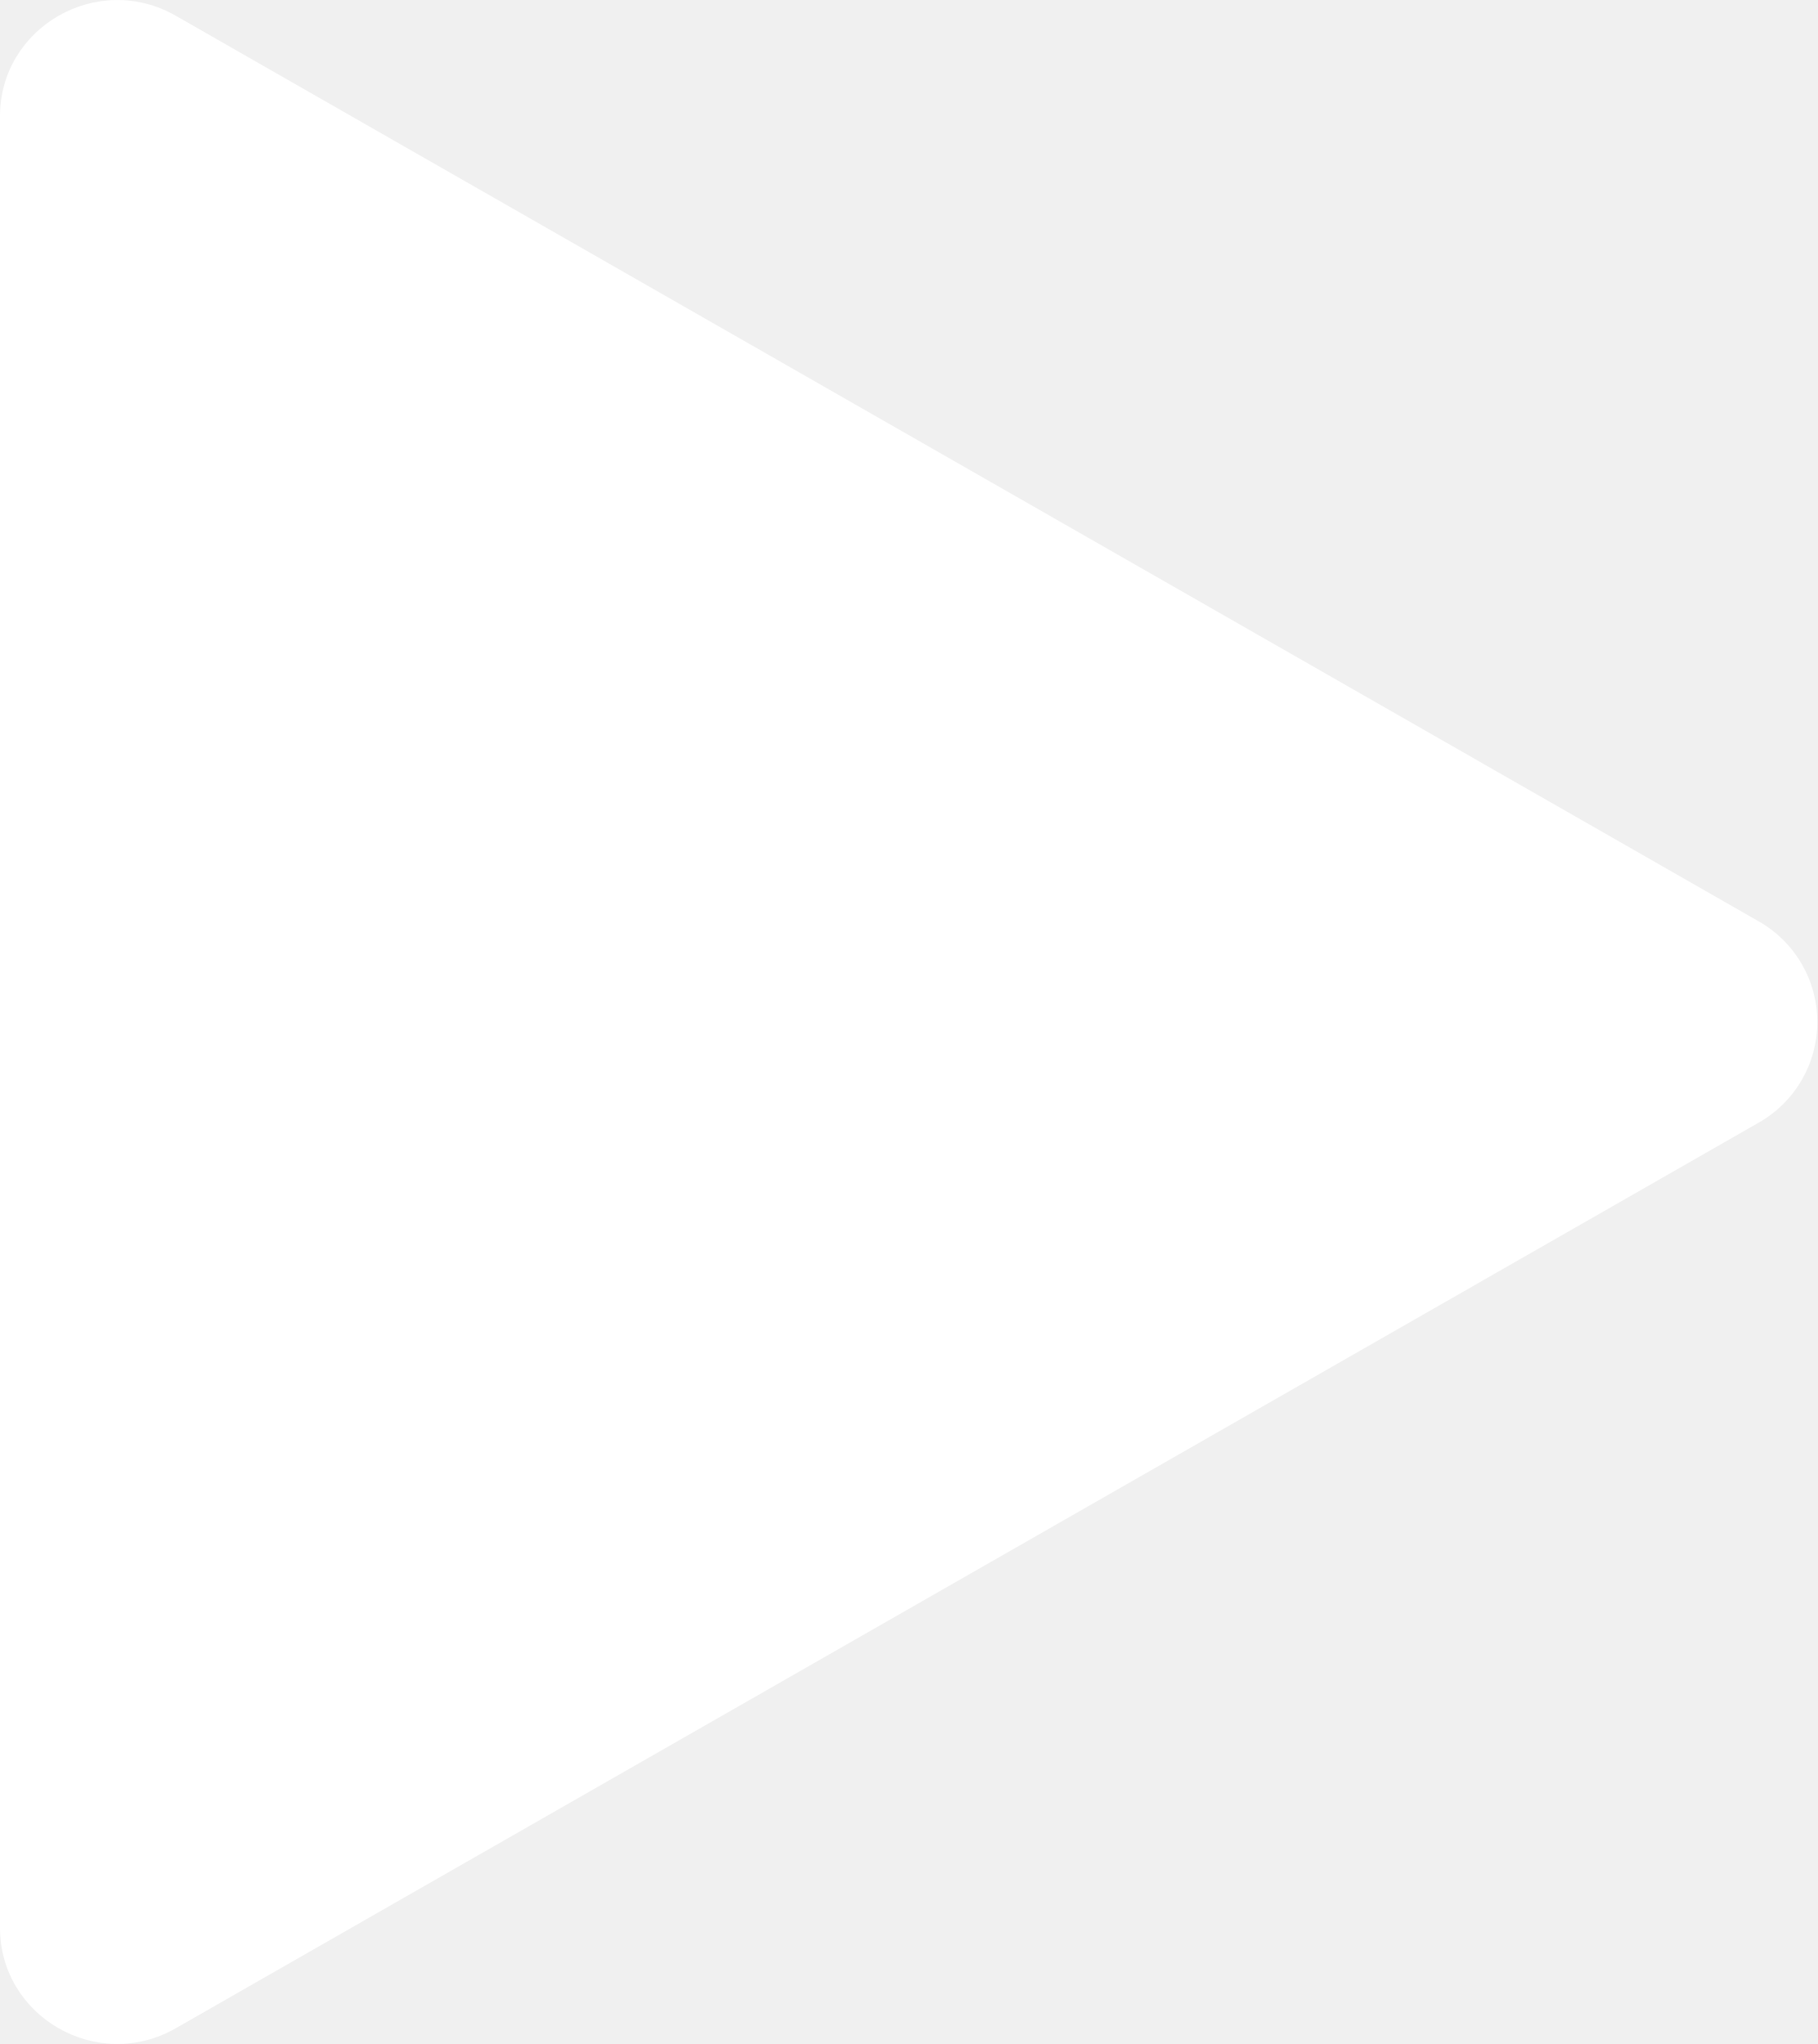
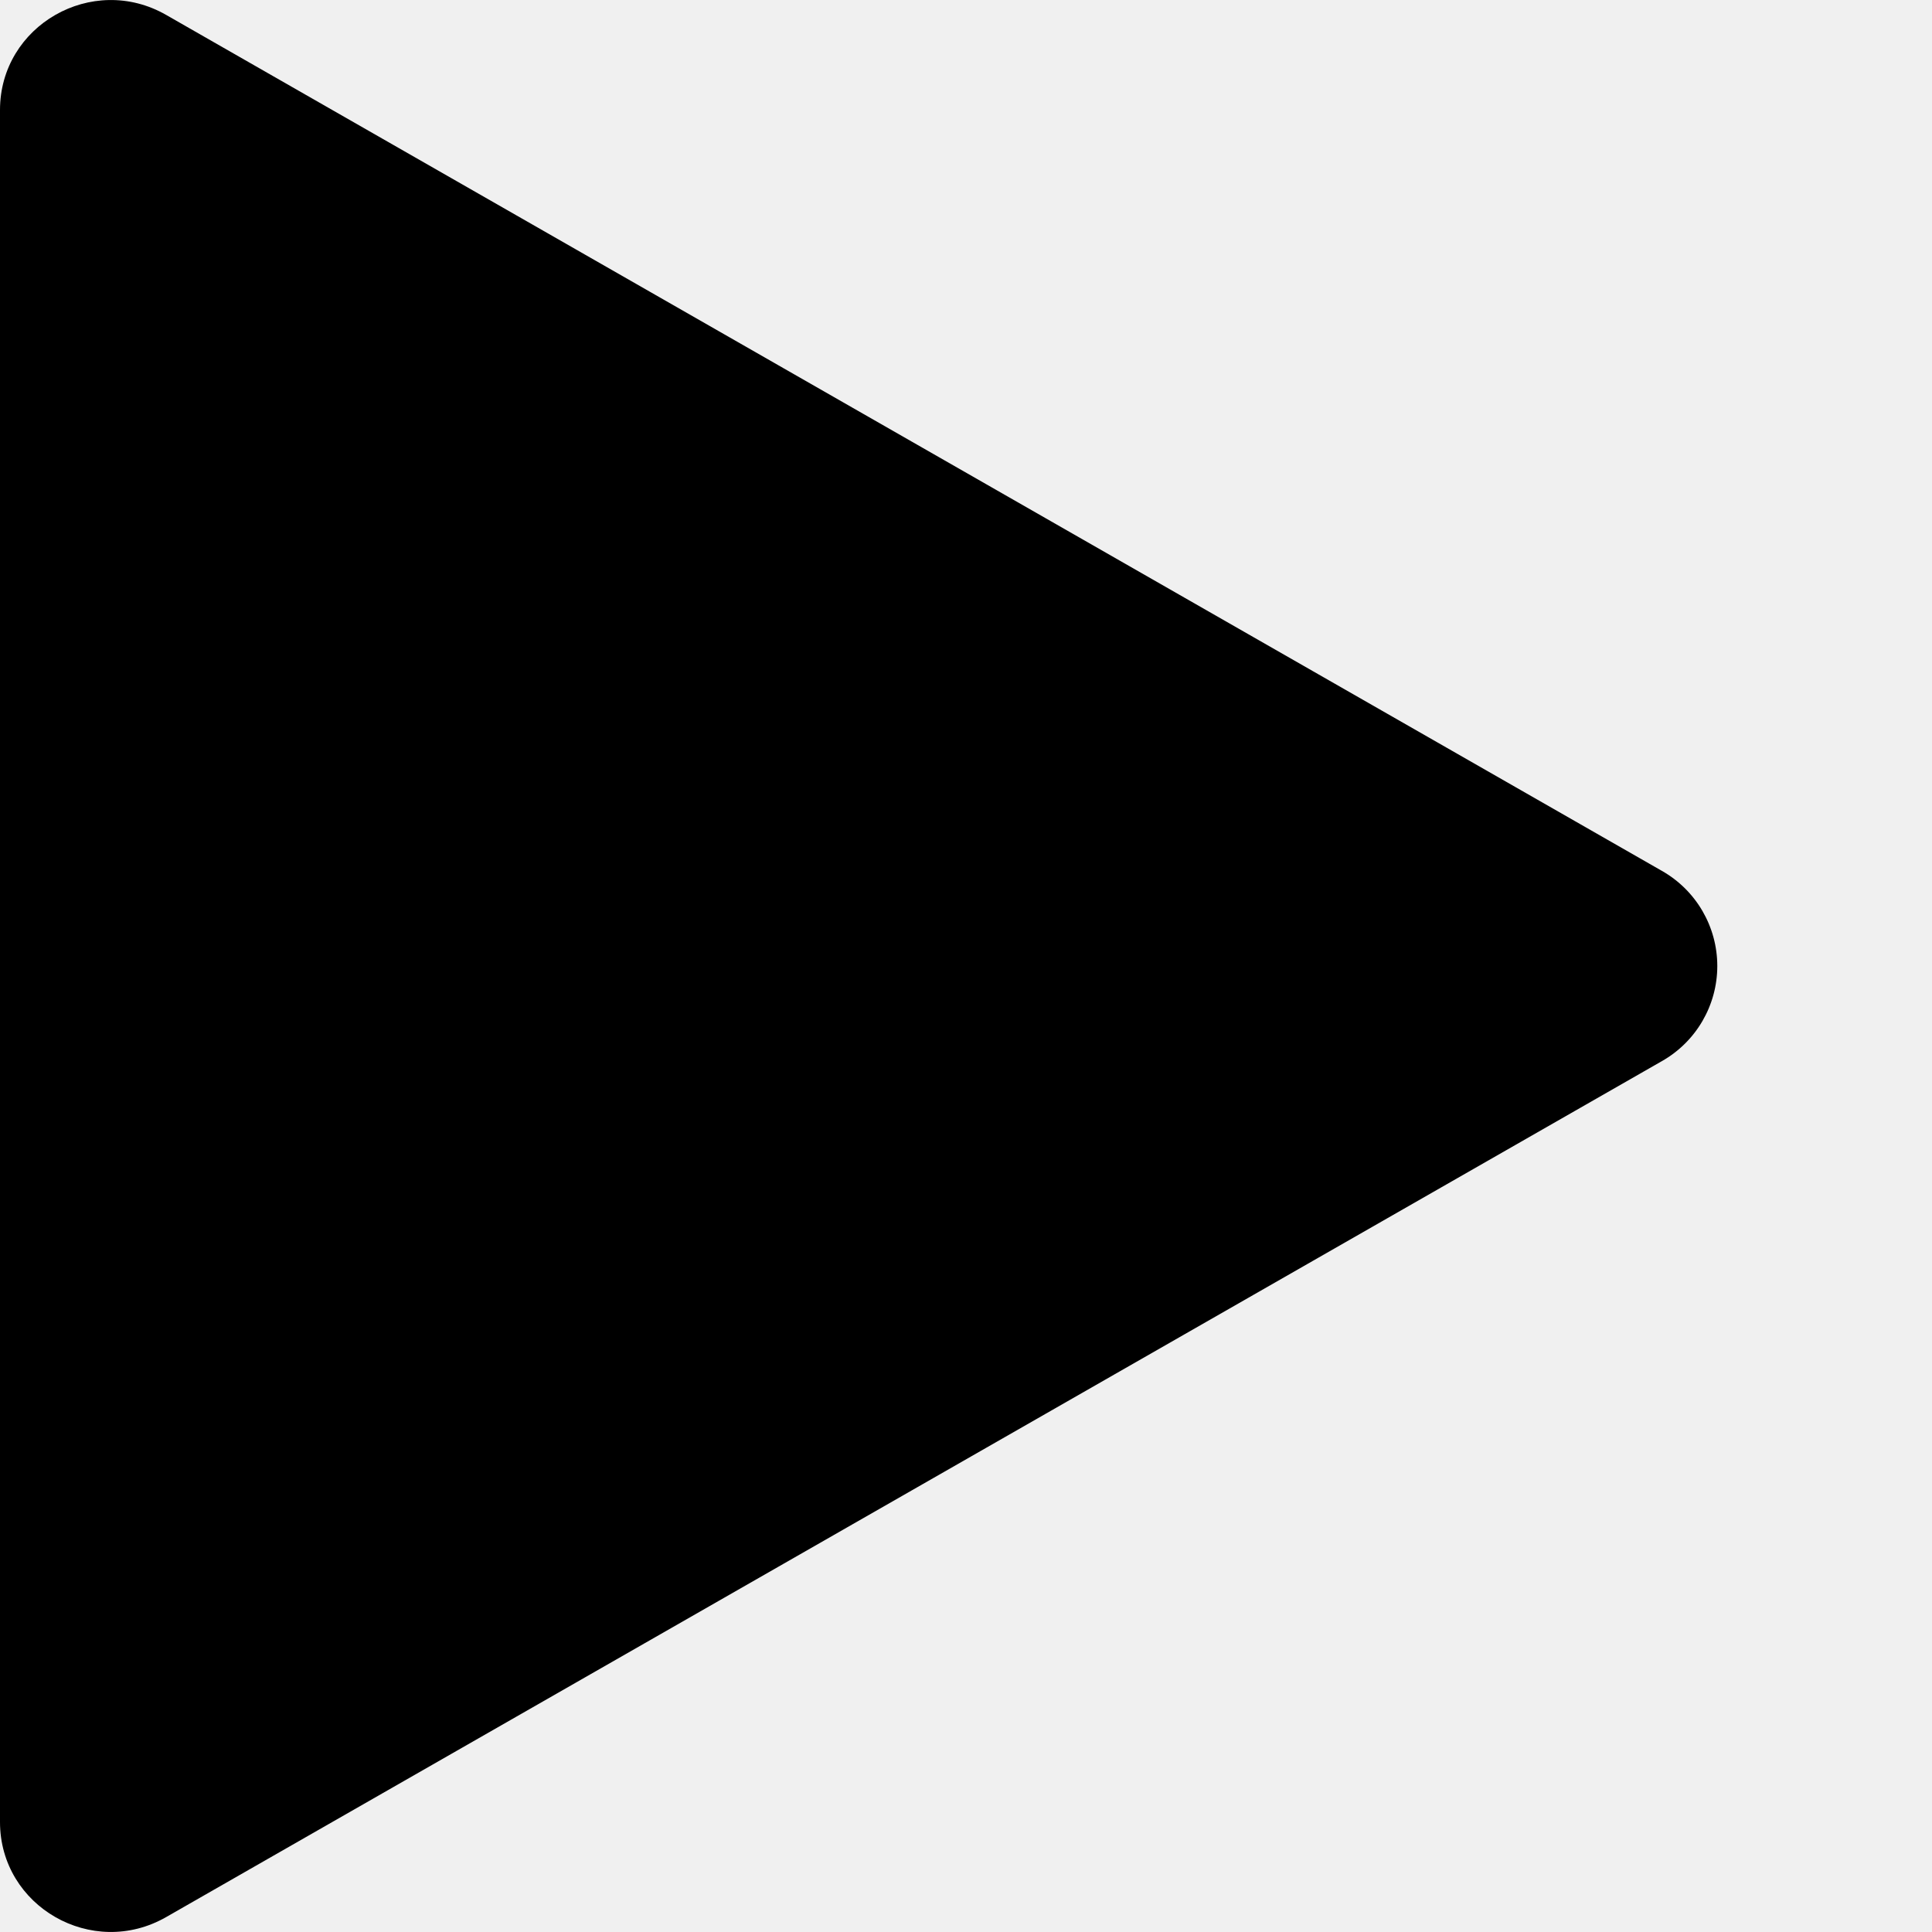
- <svg xmlns="http://www.w3.org/2000/svg" width="16" height="18" fill="none">
-   <path d="M15.484 8.114a1.019 1.019 0 0 1 0 1.772L1.548 17.861C.86 18.255 0 17.763 0 16.975V1.025C0 .237.86-.255 1.548.139l13.936 7.975z" fill="#fff" />
+ <svg xmlns="http://www.w3.org/2000/svg" viewBox="0 0 18 18">
+   <path d="M15.484 8.114a1.019 1.019 0 0 1 0 1.772L1.548 17.861C.86 18.255 0 17.763 0 16.975V1.025C0 .237.86-.255 1.548.139l13.936 7.975z" />
</svg>
